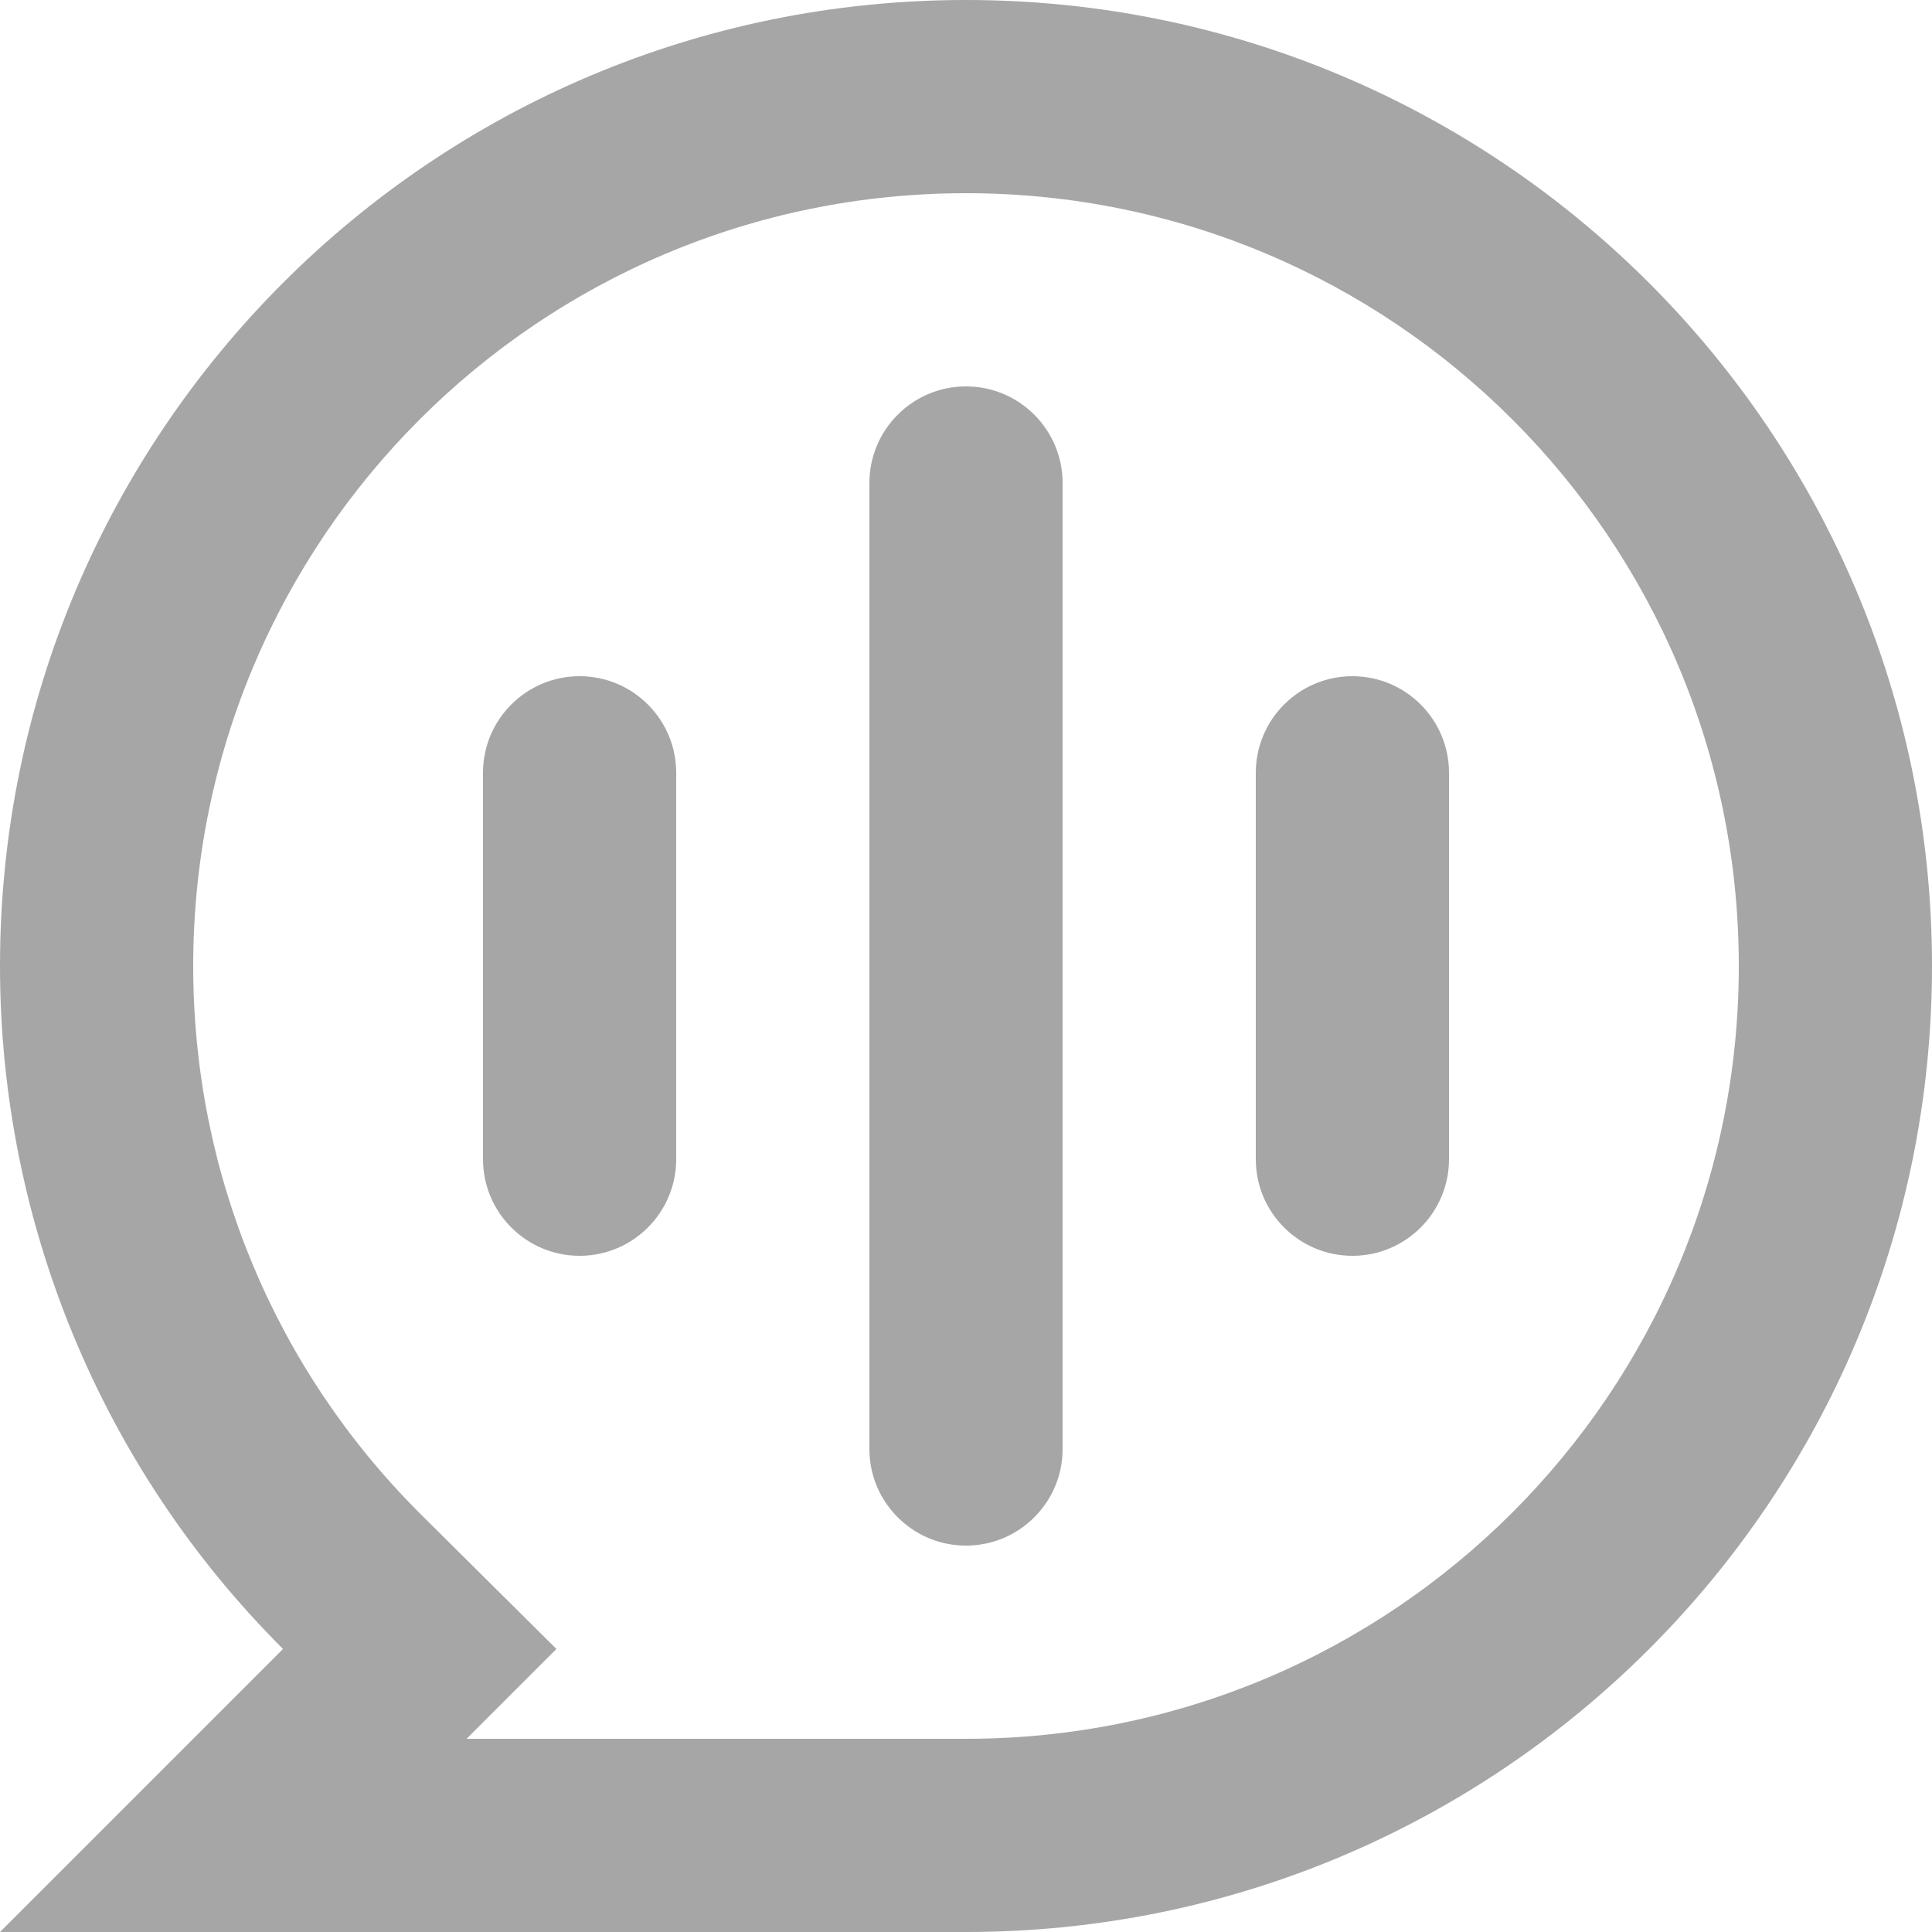
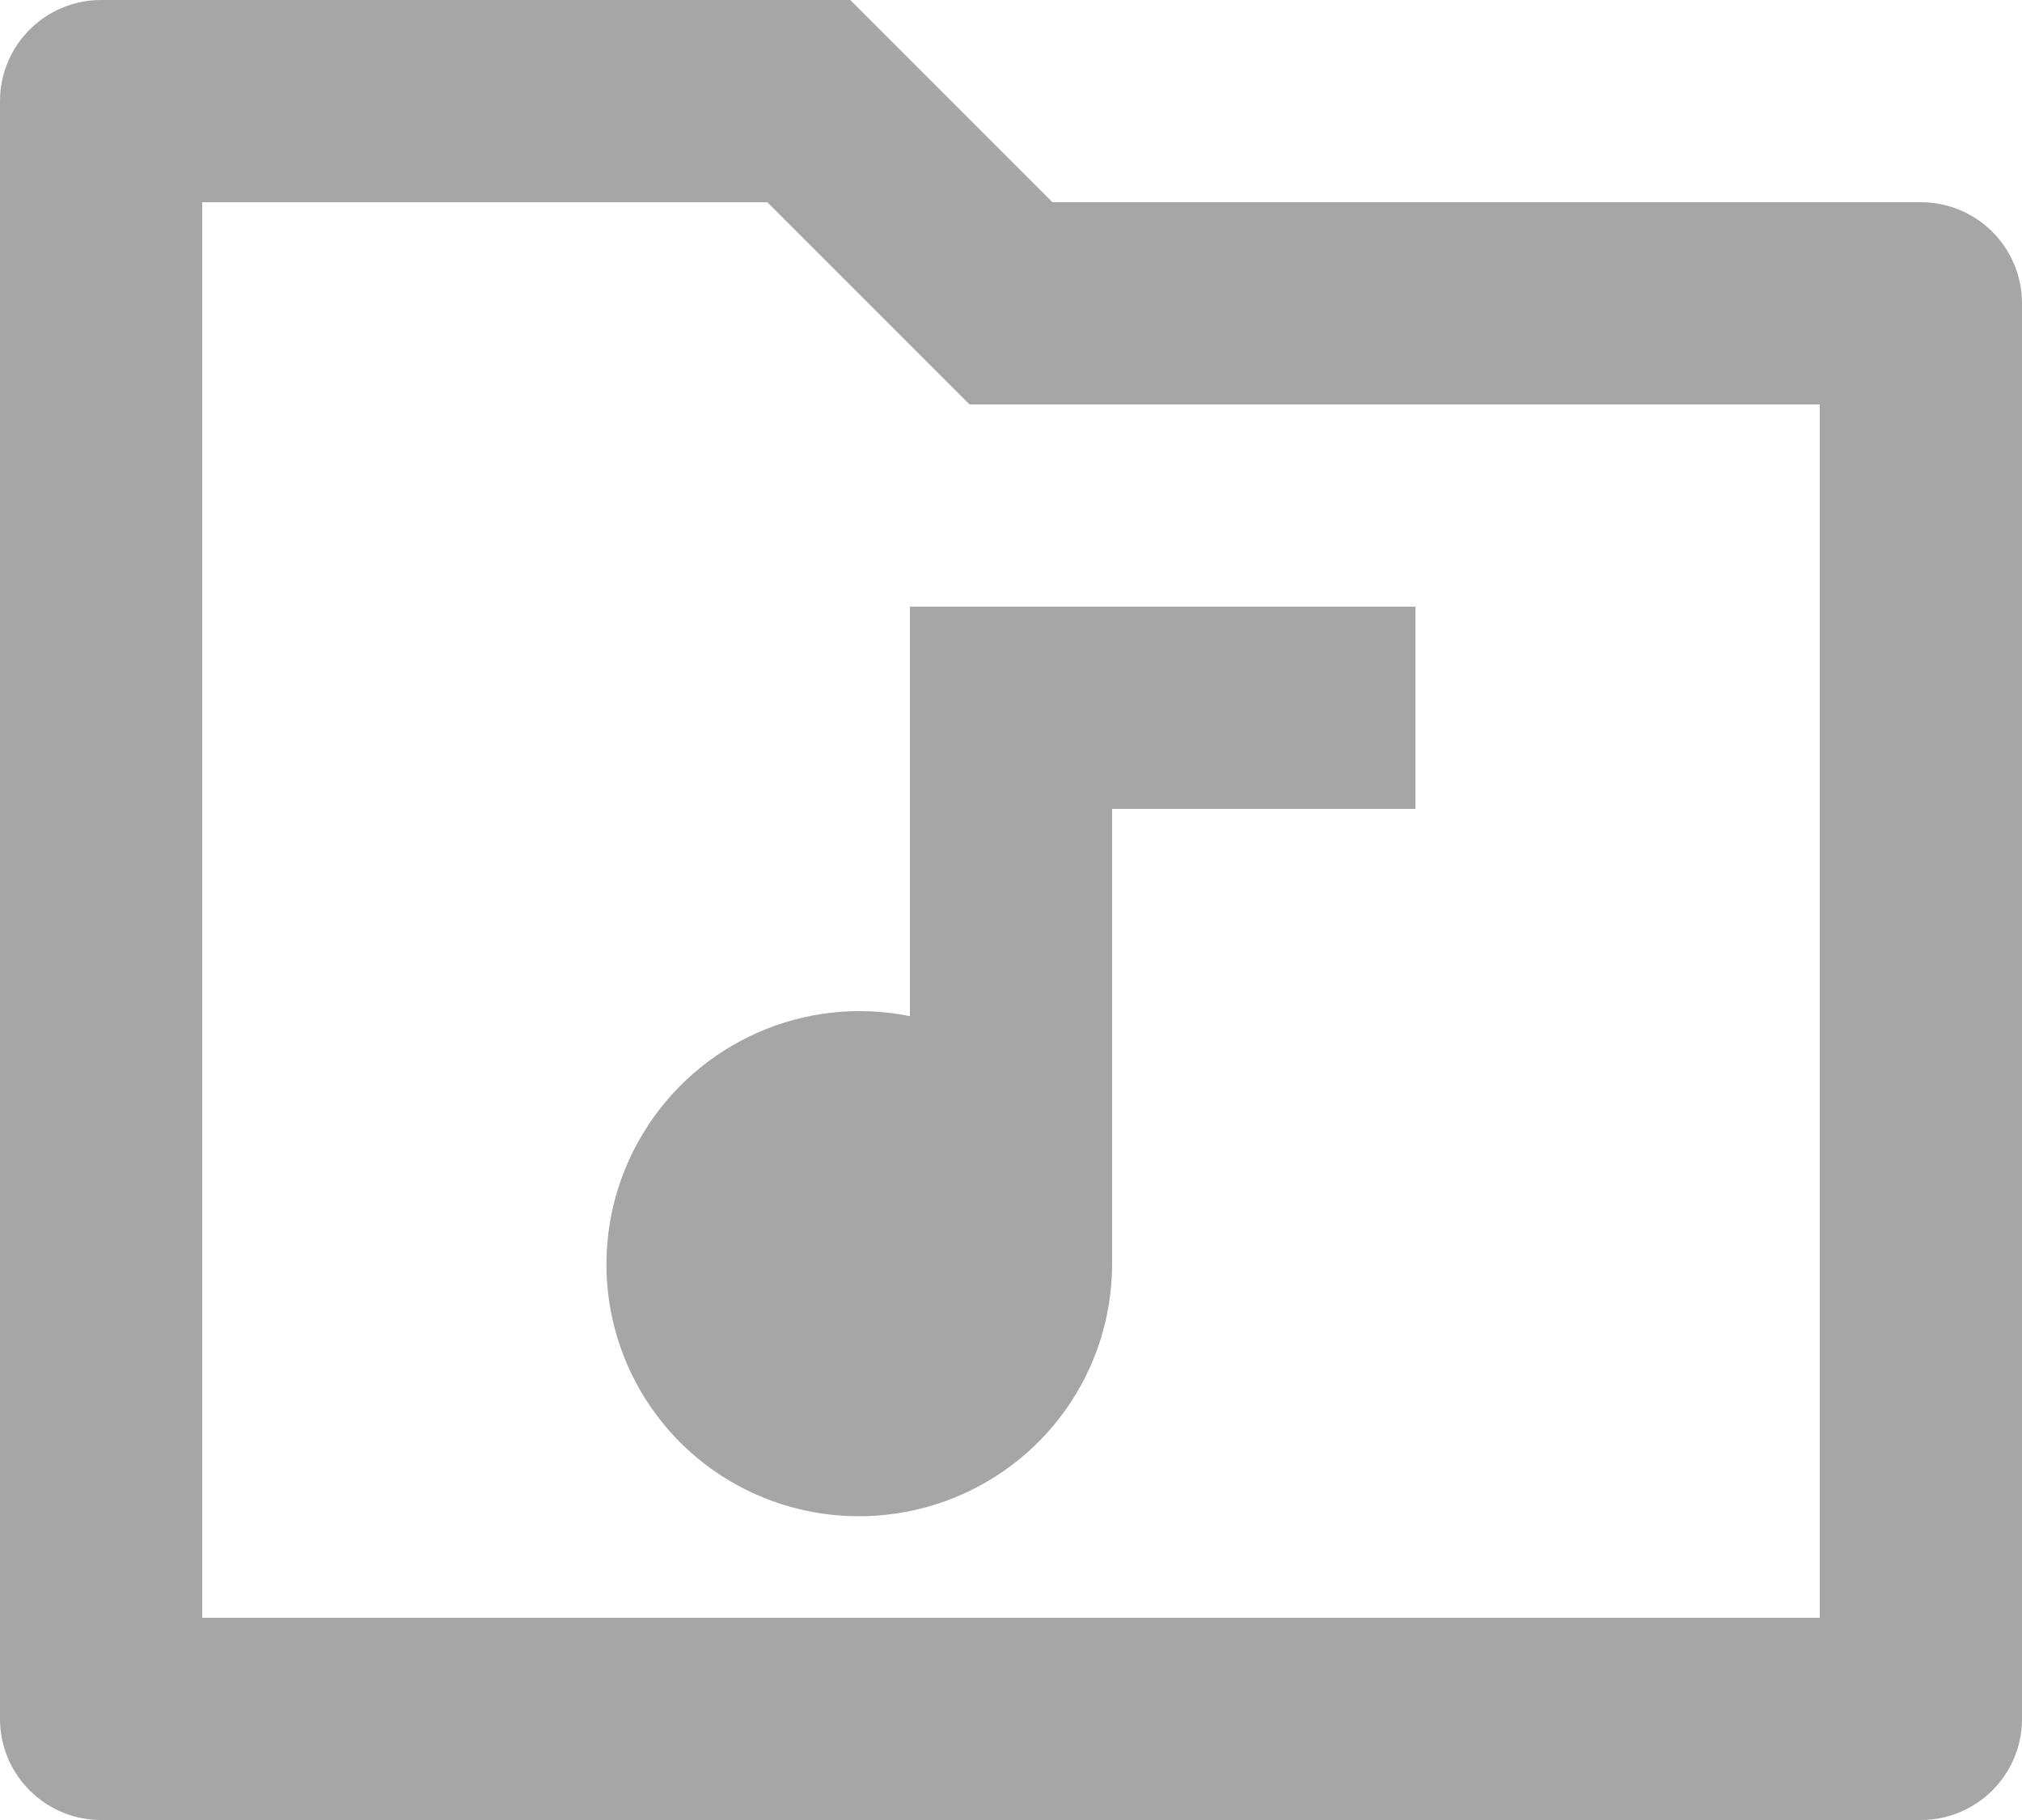
- <svg xmlns="http://www.w3.org/2000/svg" width="20" height="20" viewBox="0 0 20 20" fill="none">
-   <path fill-rule="evenodd" fill="#A6A6A6" d="M0 20L2.93 17.07C1.052 15.197 0 12.653 0 10C0 4.477 4.477 0 10 0C15.523 0 20 4.477 20 10C20 15.523 15.523 20 10 20L0 20ZM18 10C18 14.418 14.418 18 10 18L4.83 18L5.76 17.07L4.34 15.66C2.848 14.168 2 12.152 2 10C2 5.582 5.582 2 10 2C14.418 2 18 5.582 18 10ZM9 5C9 4.448 9.448 4 10 4C10.552 4 11 4.448 11 5L11 15C11 15.552 10.552 16 10 16C9.448 16 9 15.552 9 15L9 5ZM5 8C5 7.448 5.448 7 6 7C6.552 7 7 7.448 7 8L7 12C7 12.552 6.552 13 6 13C5.448 13 5 12.552 5 12L5 8ZM14 13C13.448 13 13 12.552 13 12L13 8C13 7.448 13.448 7 14 7C14.552 7 15 7.448 15 8L15 12C15 12.552 14.552 13 14 13Z">
-     </path>
+ <svg xmlns="http://www.w3.org/2000/svg" width="20" height="18" viewBox="0 0 20 18" fill="none">
+   <path fill-rule="evenodd" fill="#A6A6A6" d="M8.41 0L1 0C0.448 0 0 0.448 0 1L0 17C0 17.552 0.448 18 1 18L19 18C19.552 18 20 17.552 20 17L20 3C20 2.448 19.552 2 19 2L10.41 2L8.41 0ZM2 16L18 16L18 4L9.59 4L7.59 2L2 2L2 16ZM14 6L9 6L9 10.05C7.964 9.839 6.907 10.305 6.36 11.21C5.813 12.115 5.892 13.261 6.56 14.08C7.228 14.899 8.344 15.205 9.34 14.85C10.336 14.495 11 13.557 11 12.5L11 8L14 8L14 6Z">
+ </path>
</svg>
